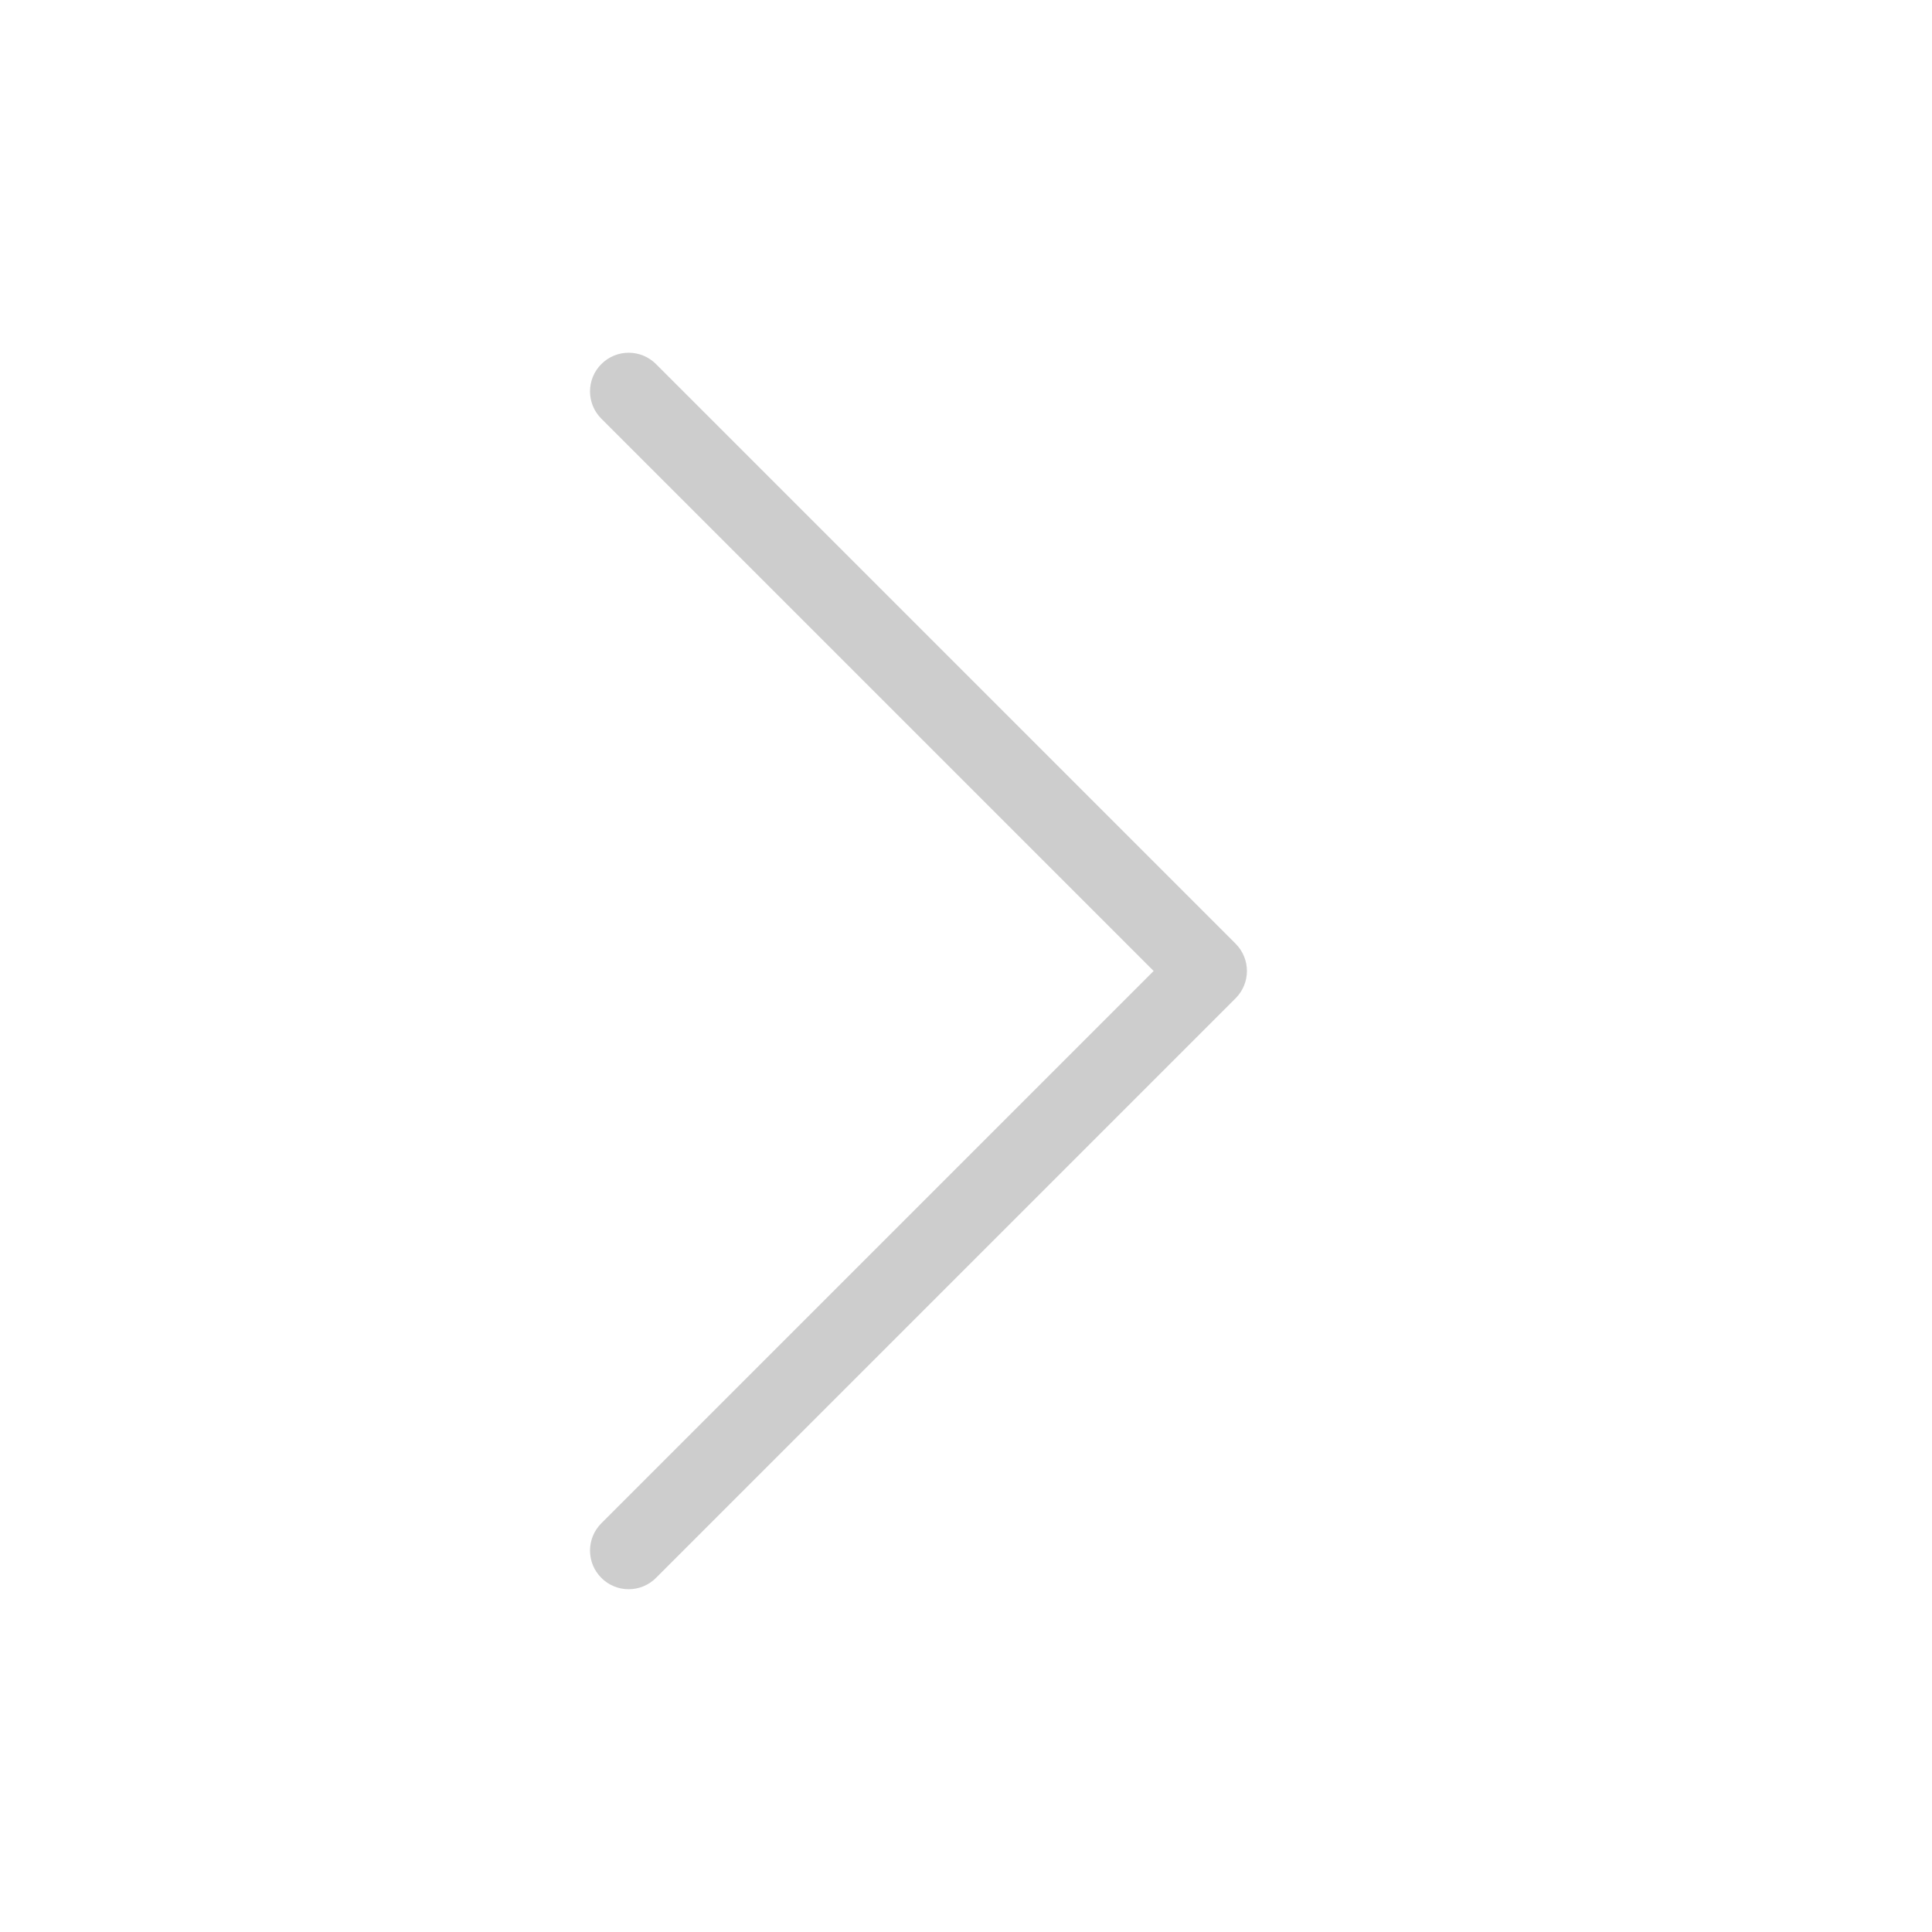
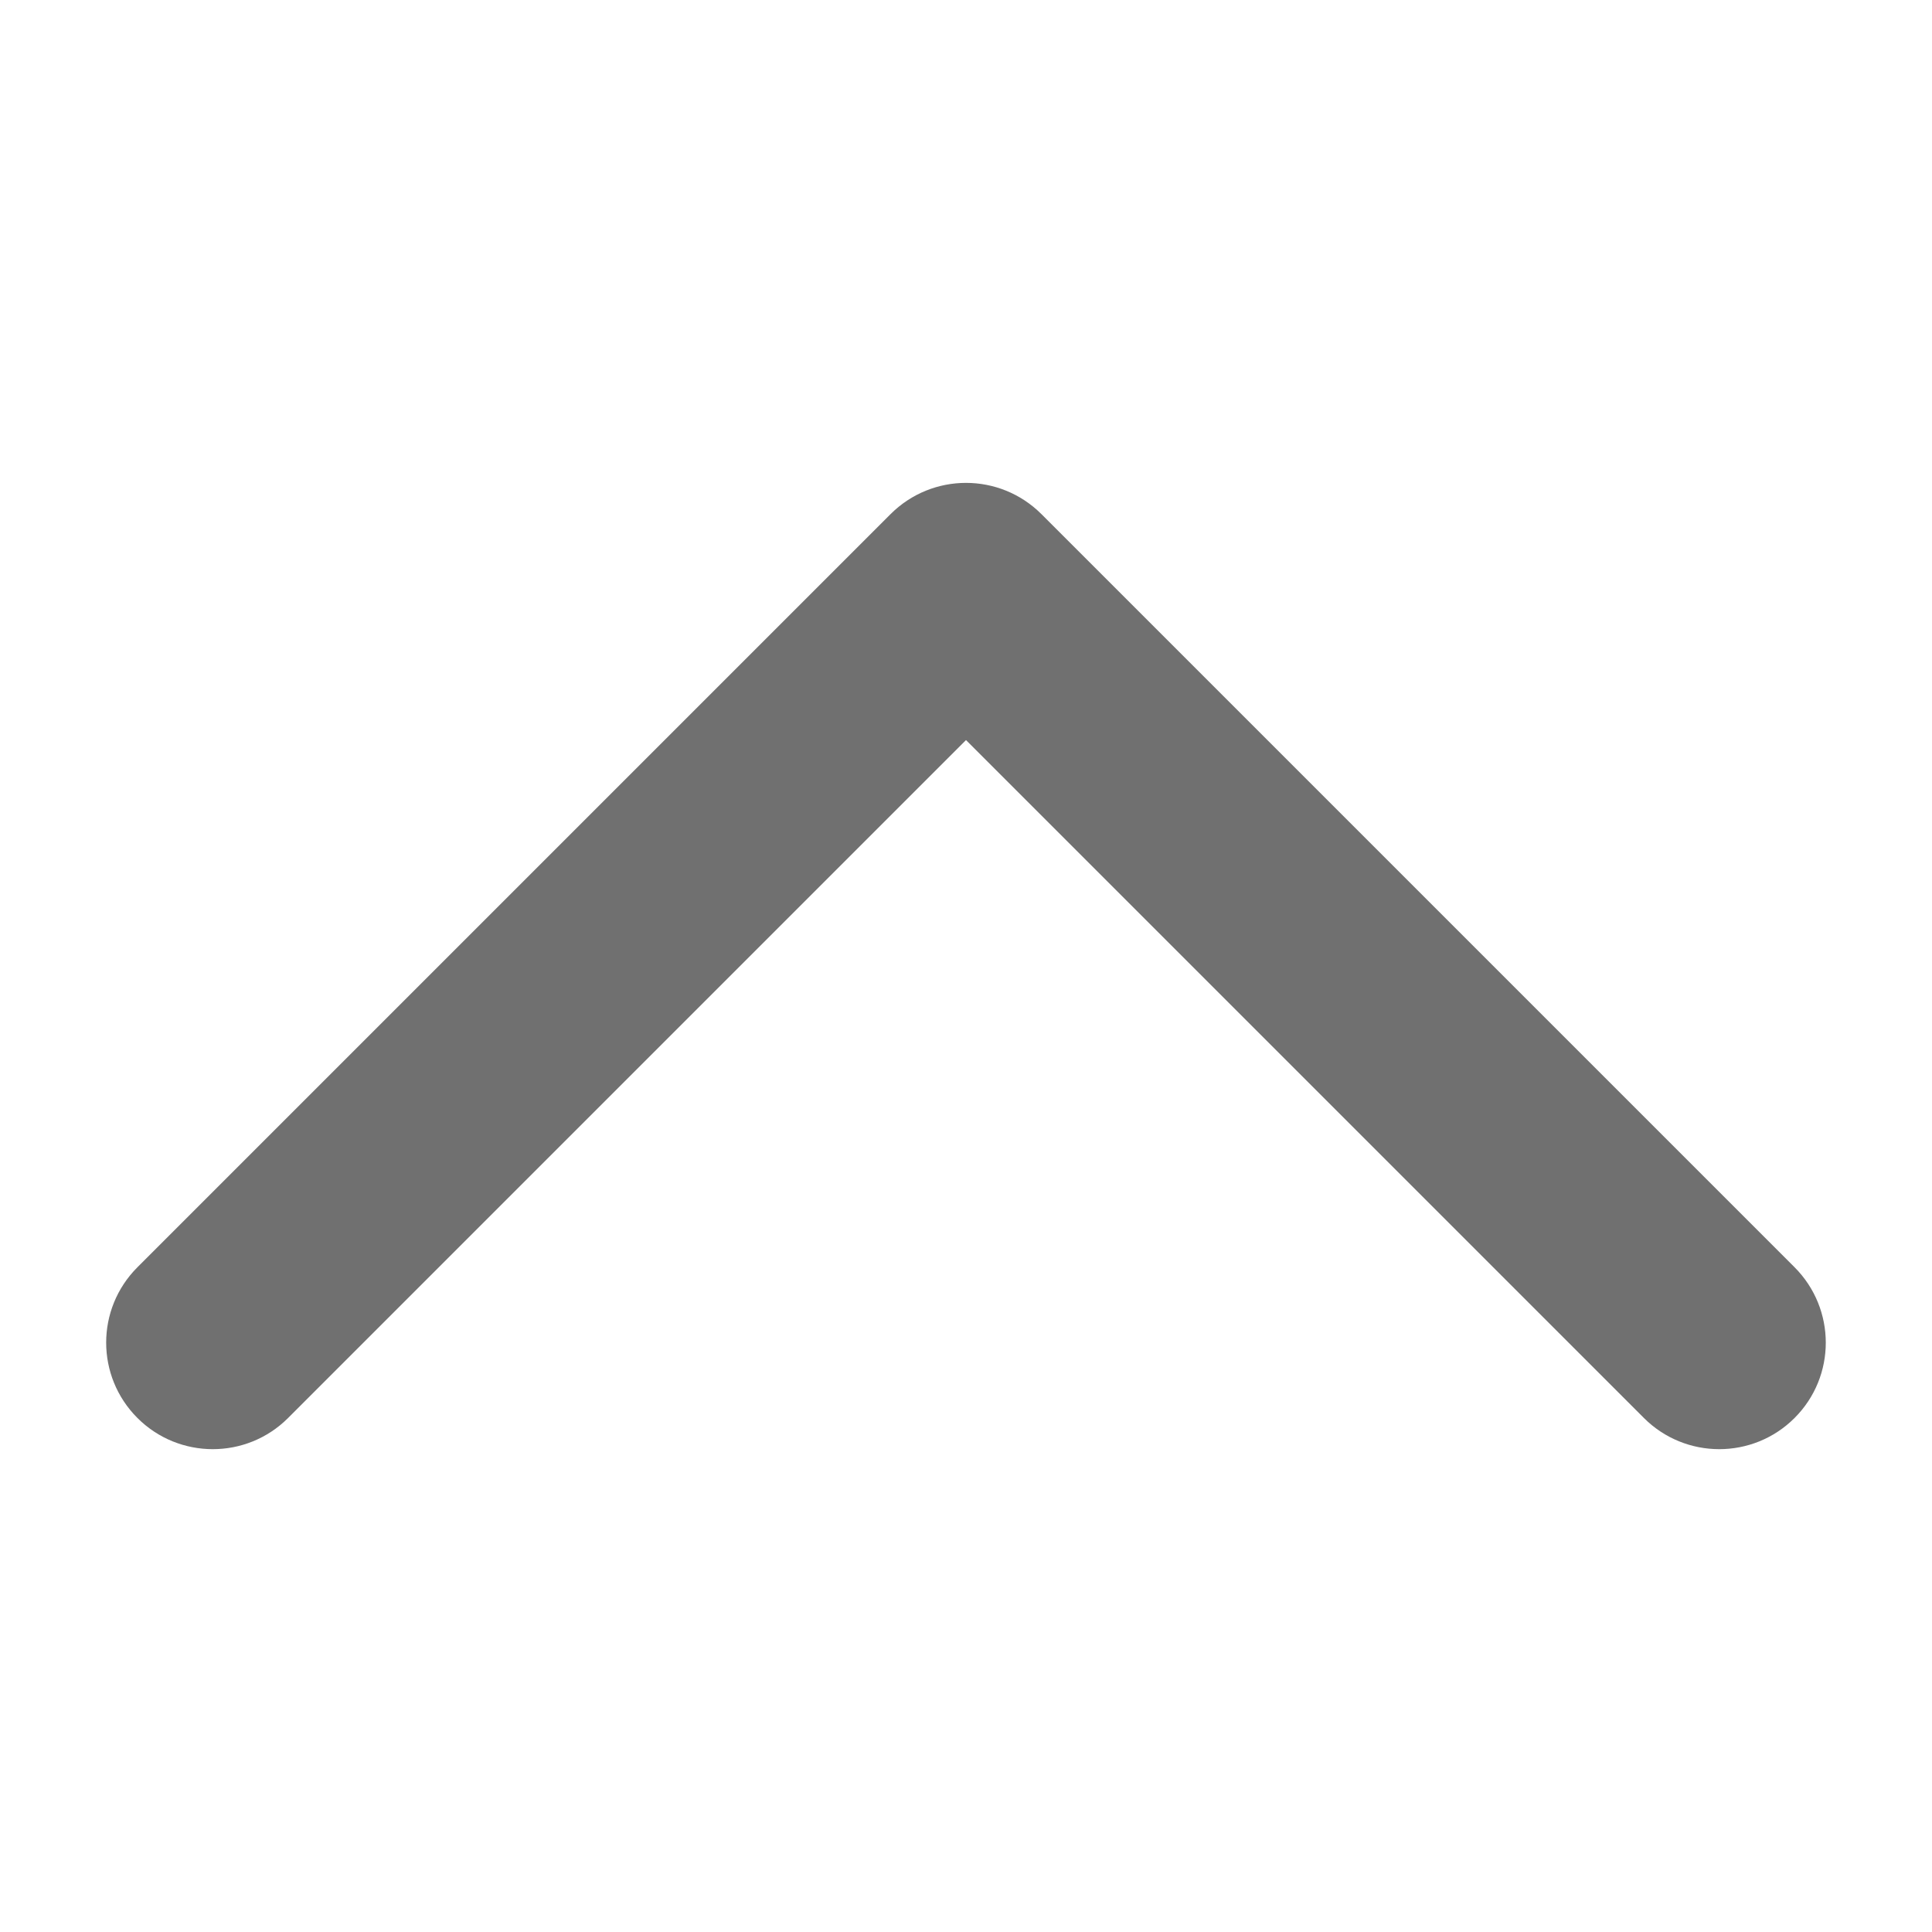
- <svg xmlns="http://www.w3.org/2000/svg" t="1560333156215" class="icon" style="" viewBox="0 0 1024 1024" version="1.1" p-id="1097" width="200" height="200">
-   <defs>
-     <style type="text/css" />
-   </defs>
-   <path d="M318.73 836.321c3.994 3.994 9.236 6.001 14.479 6.001s10.486-2.007 14.479-6.001l307.2-307.2c8.008-8.008 8.008-20.951 0-28.959l-307.2-307.2c-8.008-8.008-20.951-8.008-28.959 0s-8.008 20.951 0 28.959l292.721 292.721L318.73 807.363C310.723 815.37 310.723 828.334 318.73 836.321z" p-id="1098" fill="#cdcdcd" />
+ <svg xmlns="http://www.w3.org/2000/svg" t="1561087726526" class="icon" viewBox="0 0 1024 1024" version="1.1" p-id="6803" width="128" height="128">
+   <path d="M472.064 272.448l-399.232 399.232c-22.08 22.08-22.08 57.792 0 79.872 22.016 22.016 57.792 22.08 79.872 0L512 392.256l359.296 359.296c22.016 22.016 57.792 22.08 79.872 0 22.08-22.08 22.016-57.792 0-79.872L551.936 272.448C529.856 250.432 494.144 250.432 472.064 272.448z" p-id="6804" fill="#707070" />
</svg>
